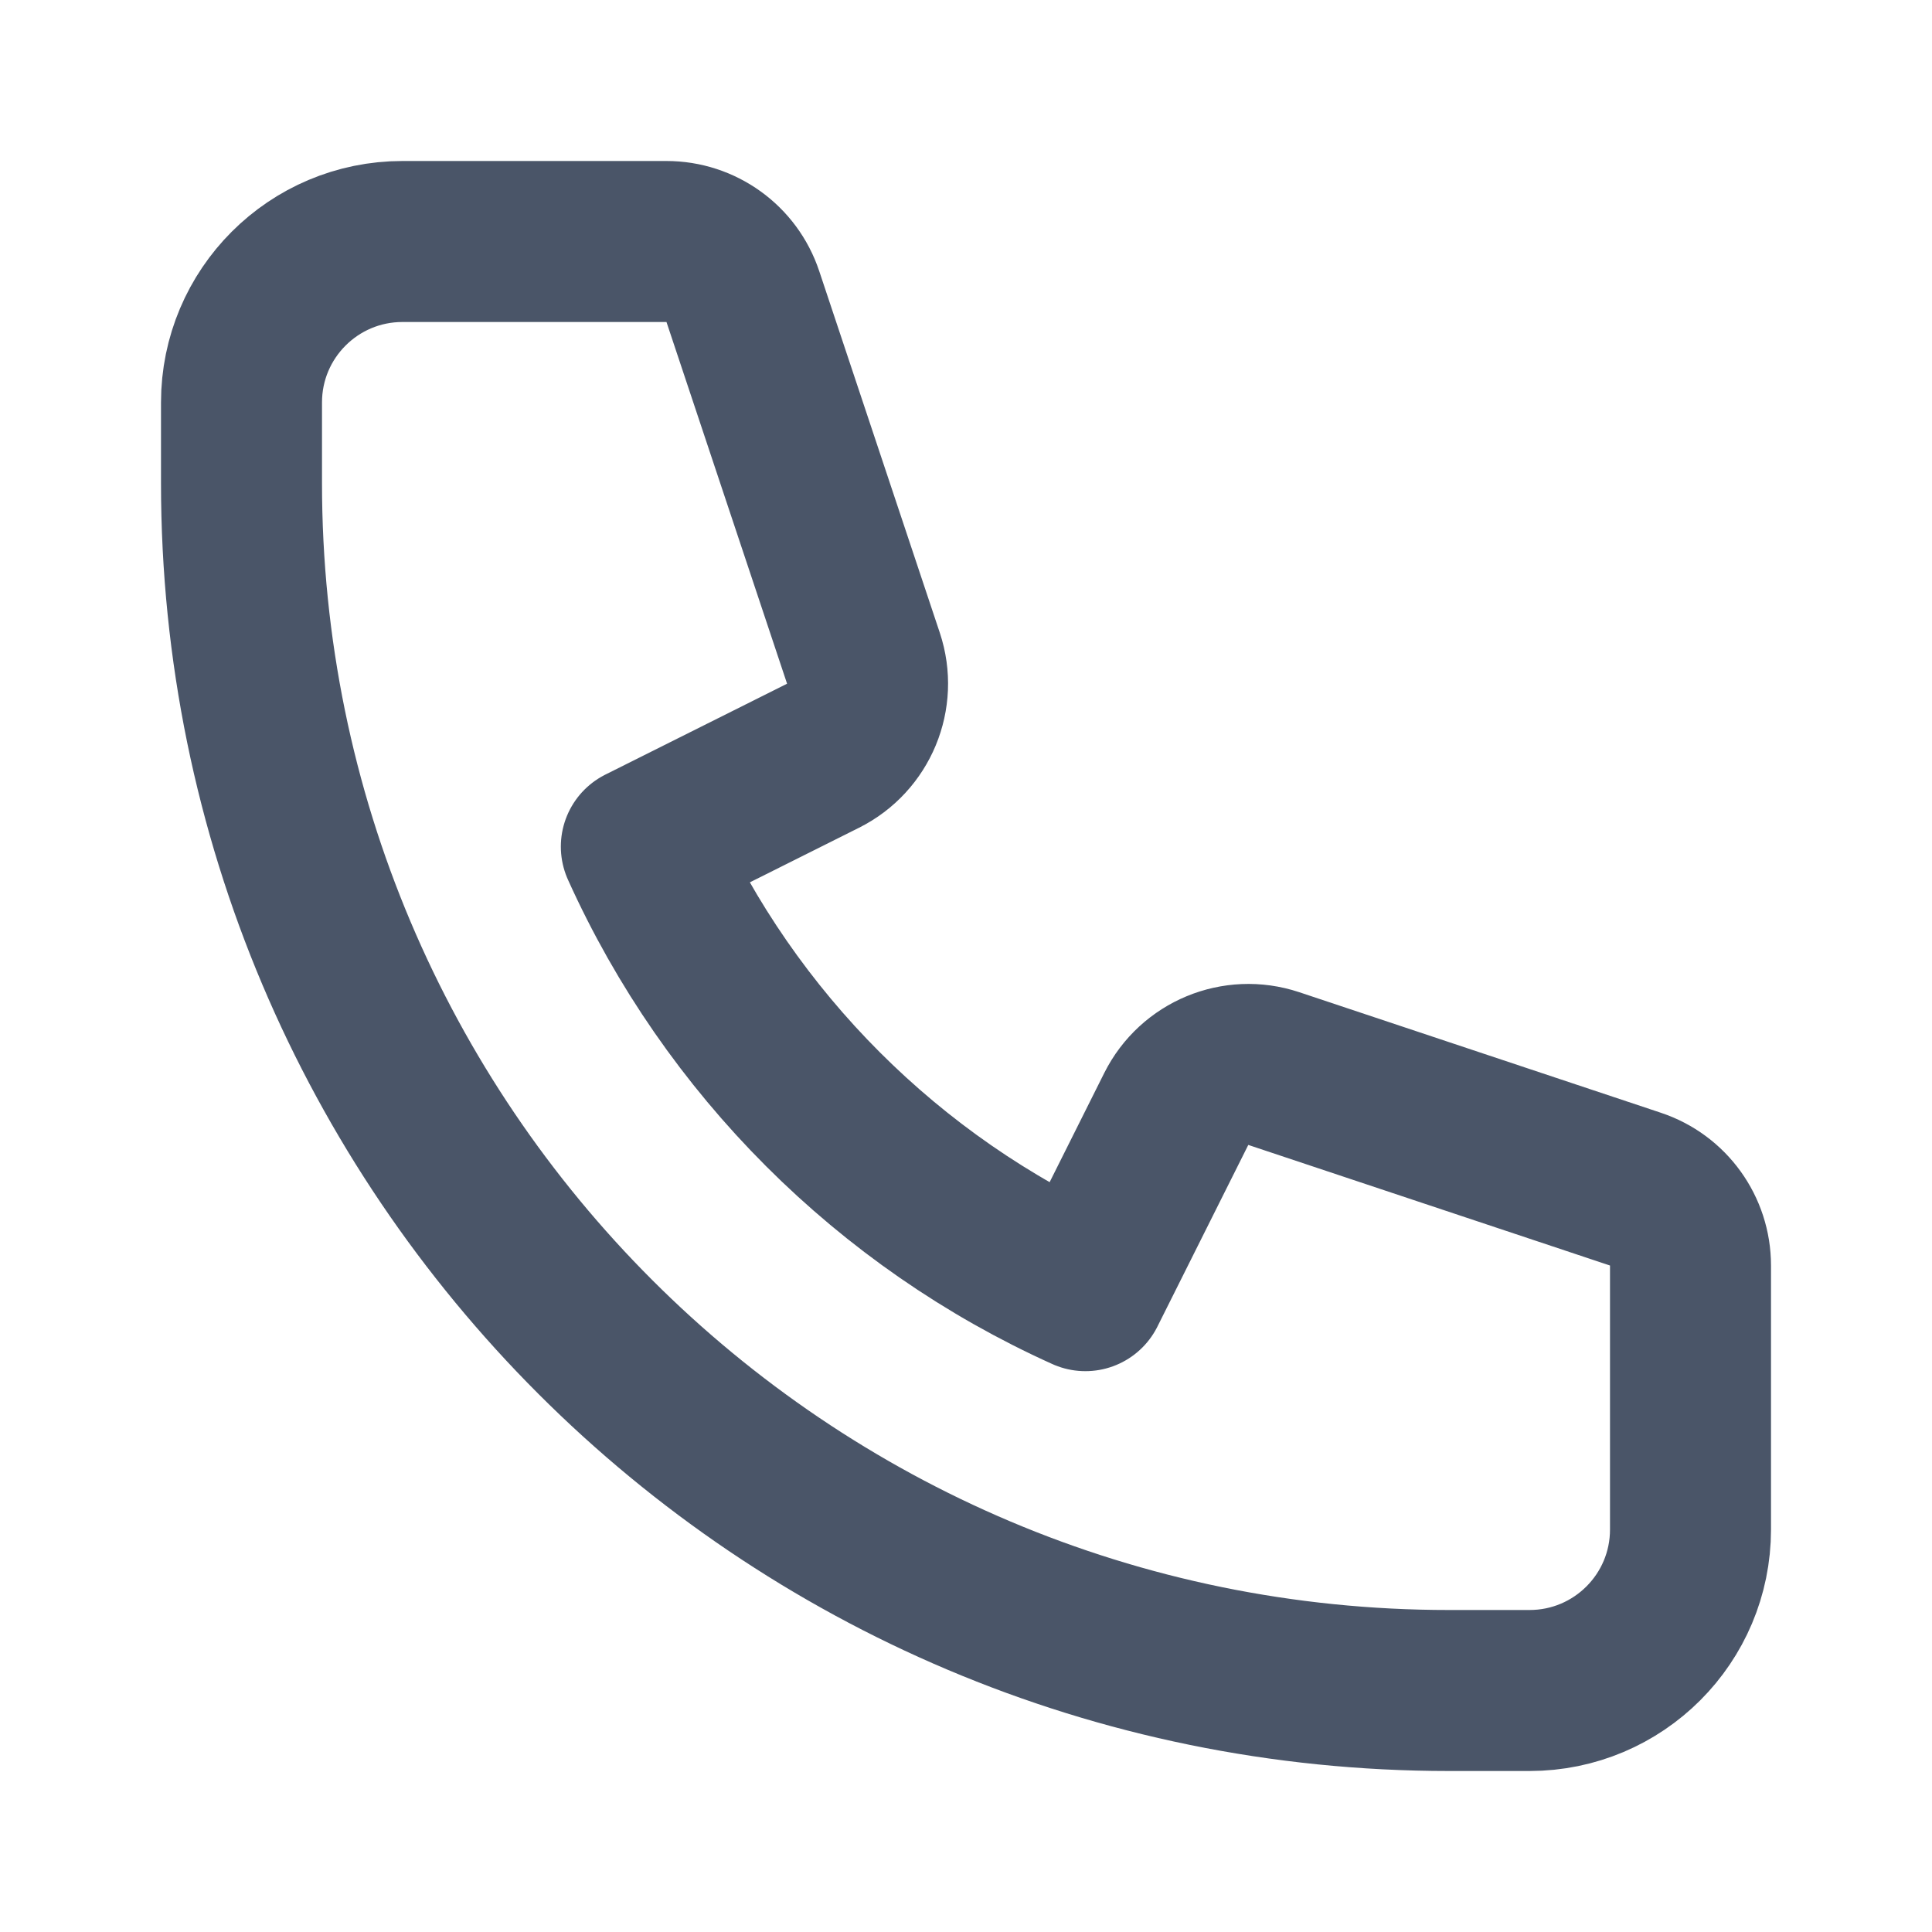
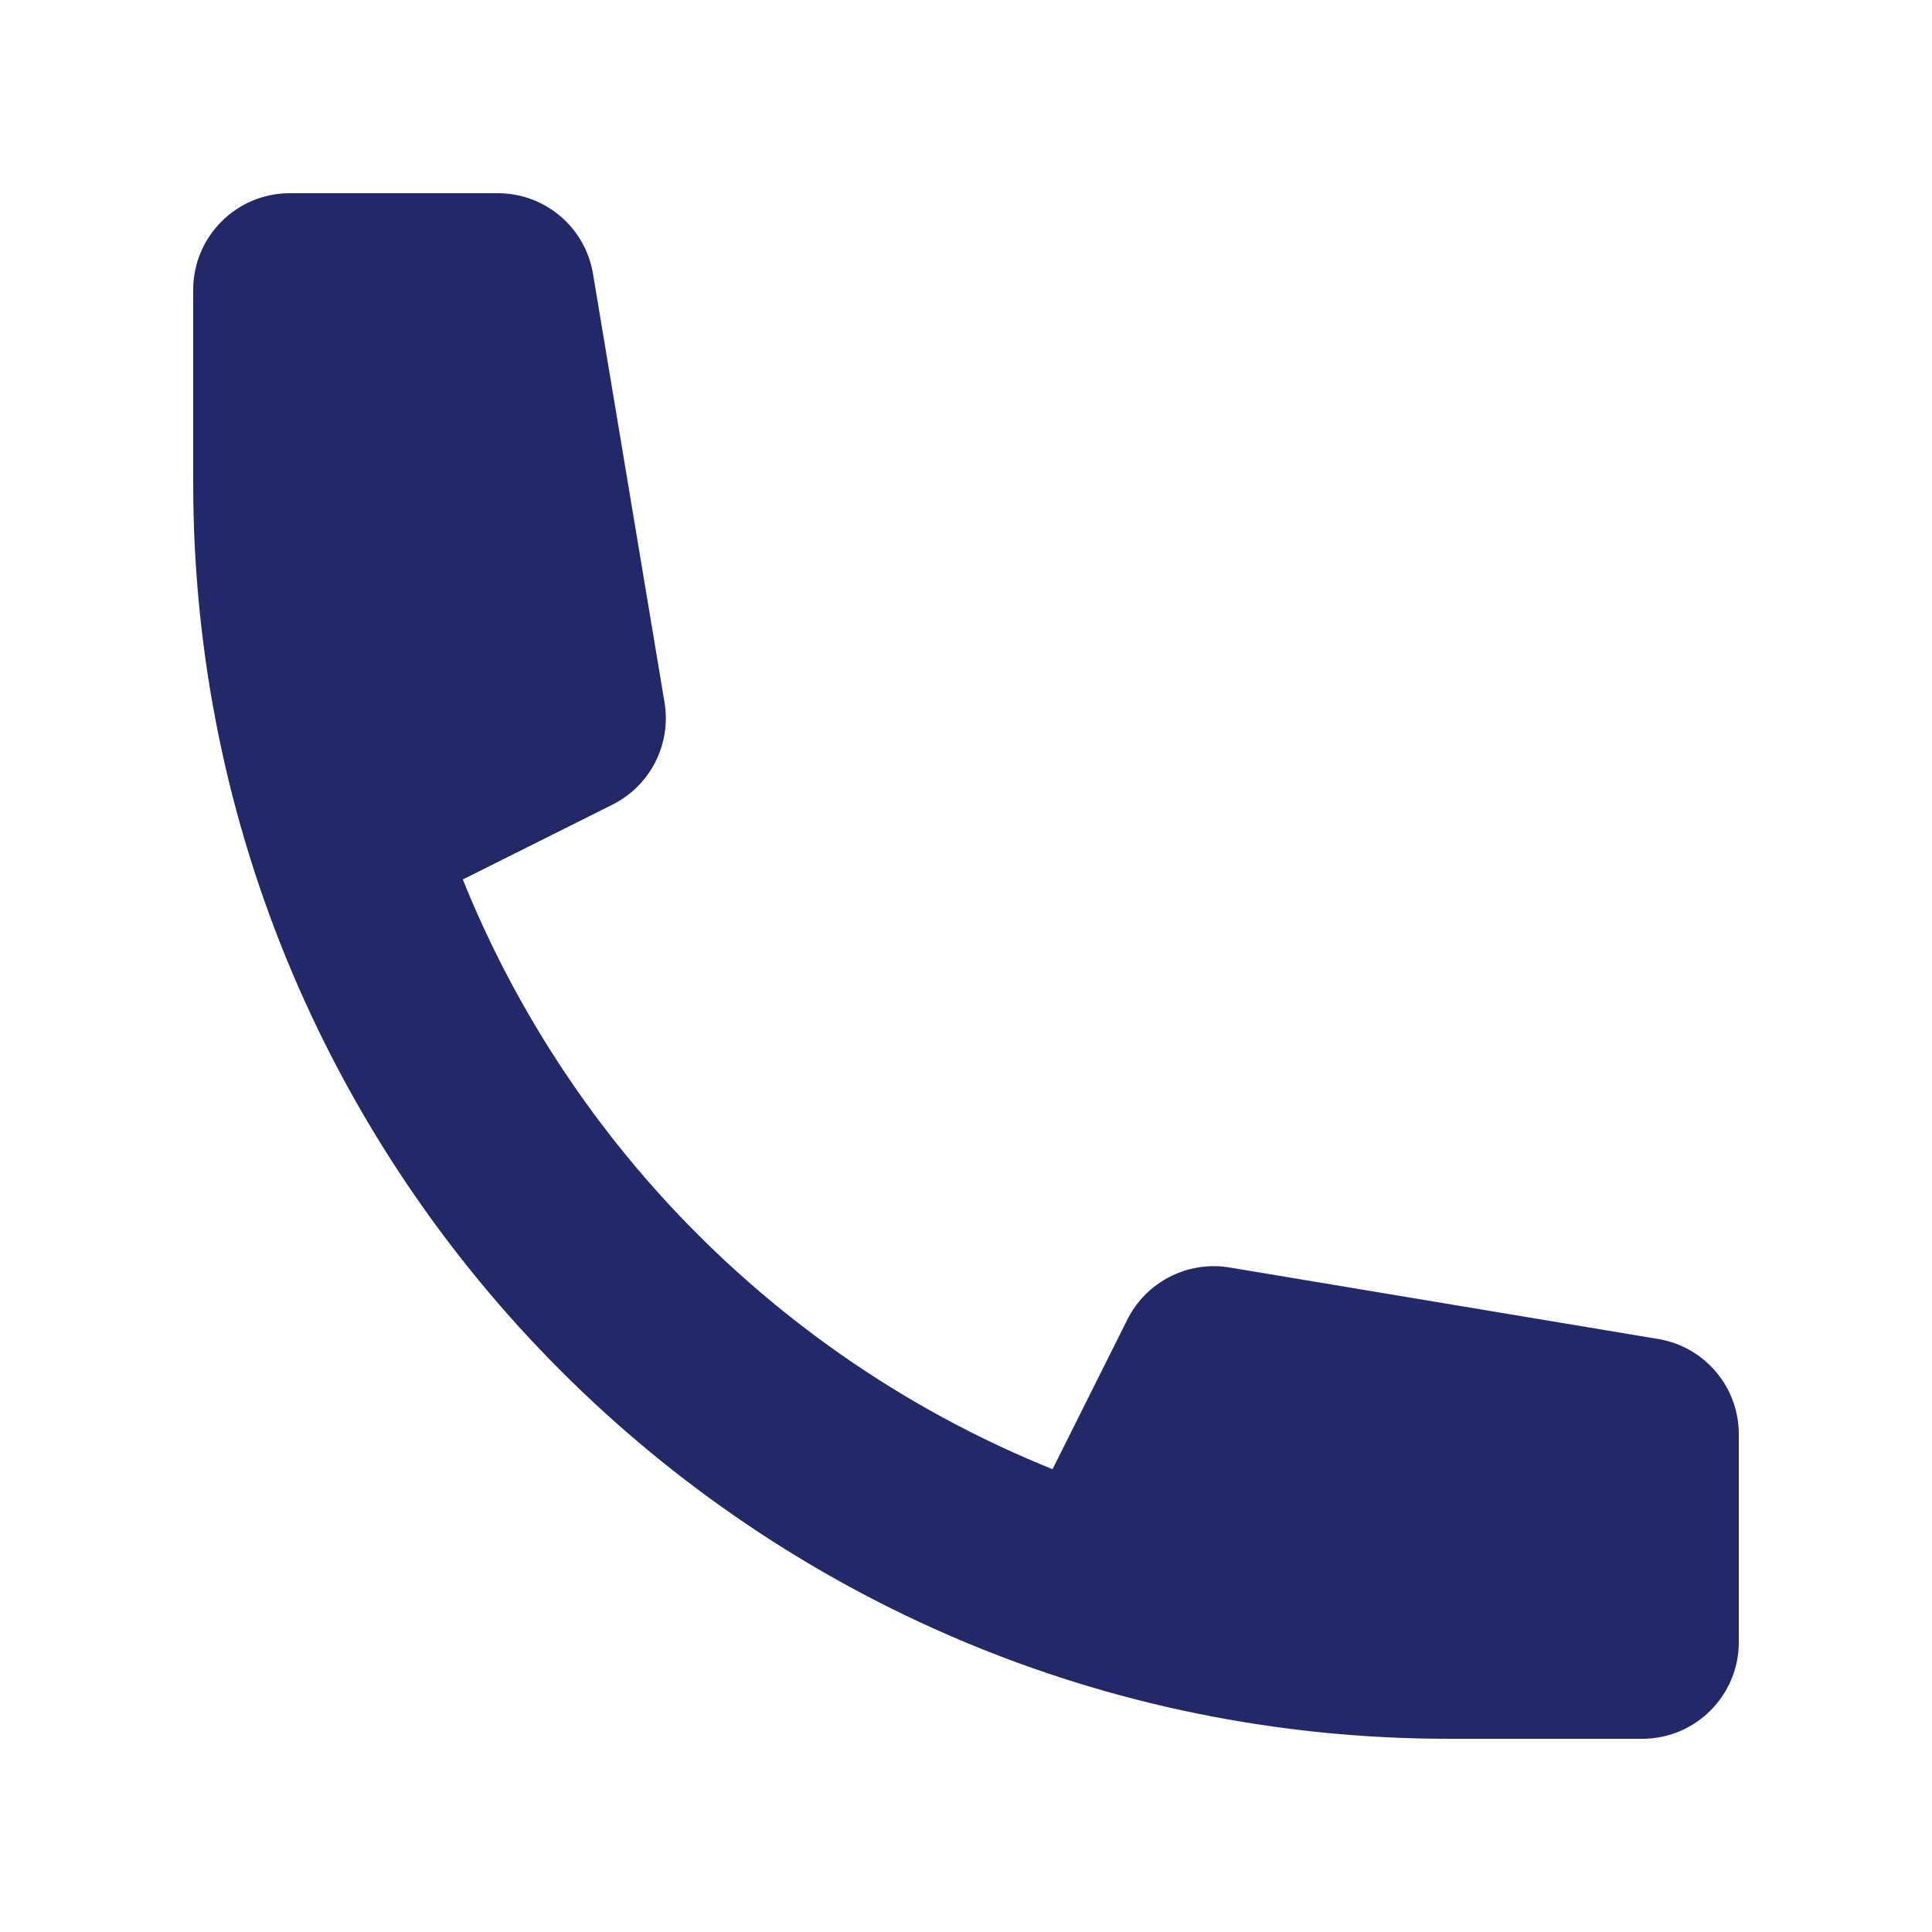
- <svg xmlns="http://www.w3.org/2000/svg" width="24" height="24" viewBox="0 0 24 24" fill="none">
-   <path d="M3 5C3 3.895 3.895 3 5 3H8.279C8.71 3 9.092 3.275 9.228 3.684L10.726 8.177C10.883 8.649 10.669 9.165 10.224 9.388L7.967 10.517C9.069 12.961 11.039 14.931 13.483 16.033L14.612 13.776C14.835 13.331 15.351 13.117 15.823 13.274L20.316 14.772C20.725 14.908 21 15.29 21 15.721V19C21 20.105 20.105 21 19 21H18C9.716 21 3 14.284 3 6V5Z" stroke="#4A5568" stroke-width="2" stroke-linecap="round" stroke-linejoin="round" />
+ <svg xmlns="http://www.w3.org/2000/svg" width="20" height="20" viewBox="0 0 20 20" fill="none">
+   <path d="M2 3C2 2.448 2.448 2 3 2H5.153C5.642 2 6.059 2.353 6.139 2.836L6.879 7.271C6.951 7.705 6.732 8.134 6.339 8.33L4.791 9.104C5.908 11.878 8.122 14.092 10.896 15.209L11.67 13.661C11.866 13.268 12.296 13.049 12.729 13.121L17.164 13.861C17.647 13.941 18 14.358 18 14.847V17C18 17.552 17.552 18 17 18H15C7.82 18 2 12.18 2 5V3Z" fill="#222868" />
</svg>
